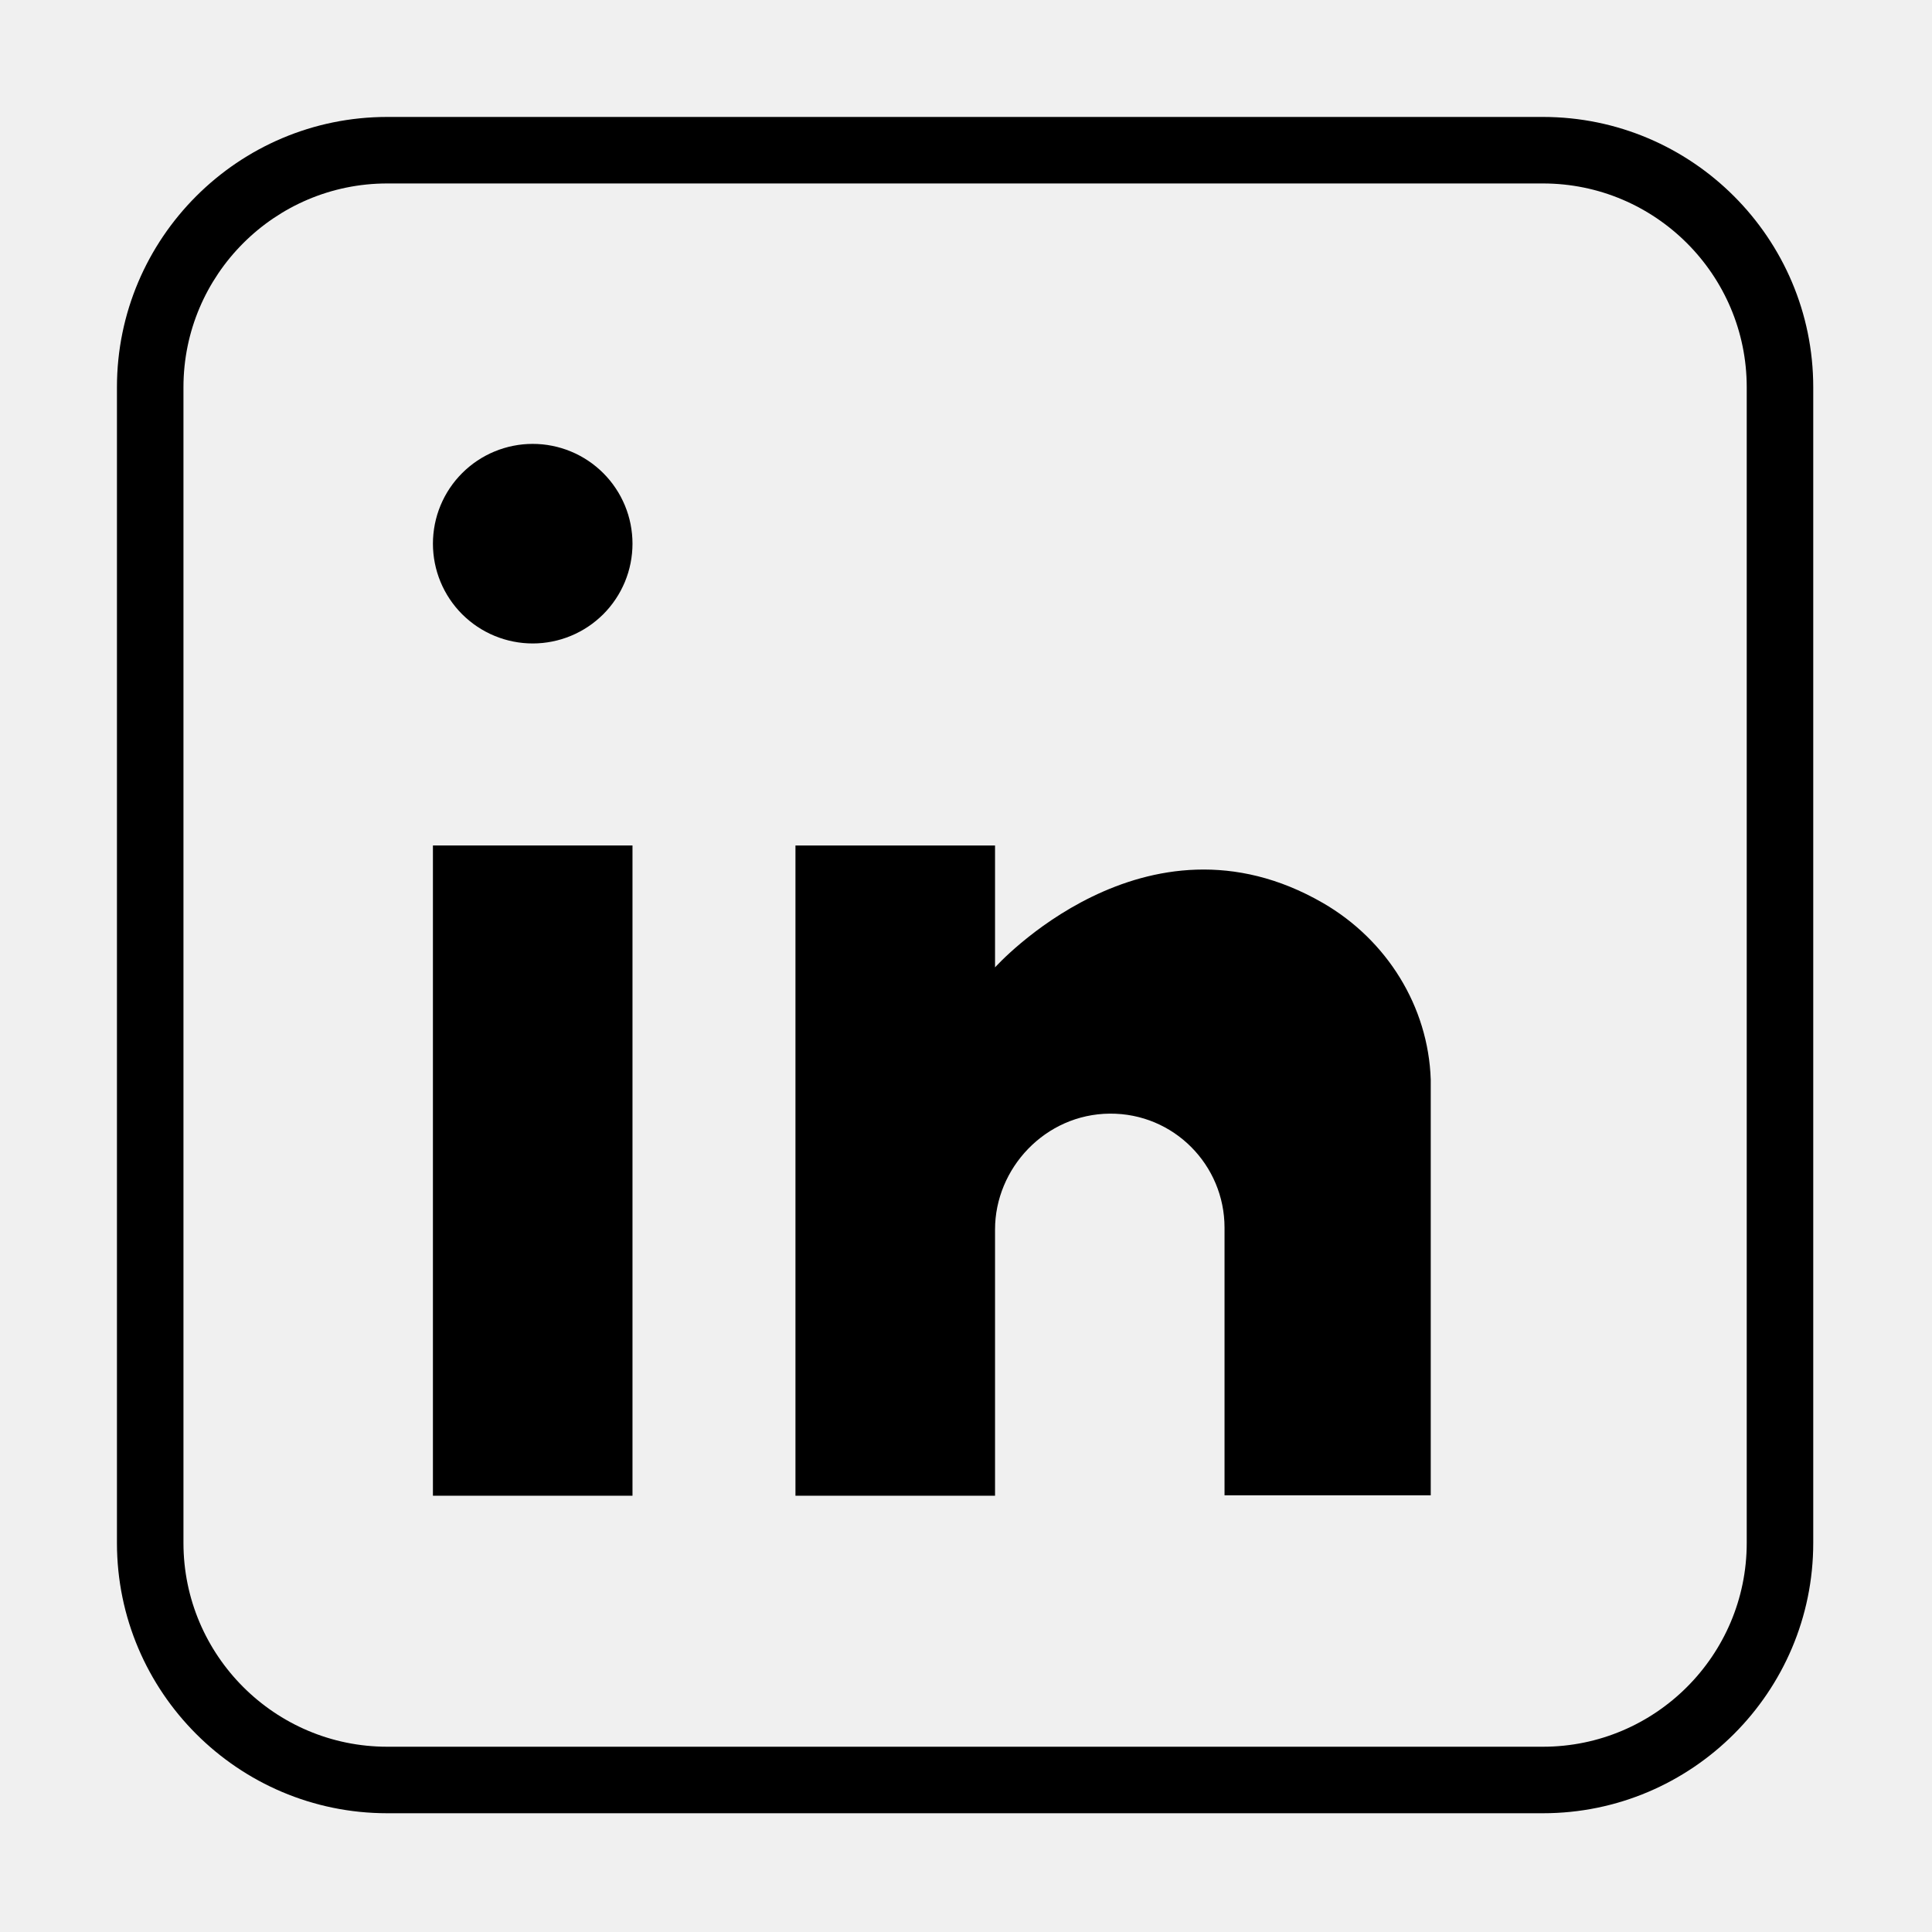
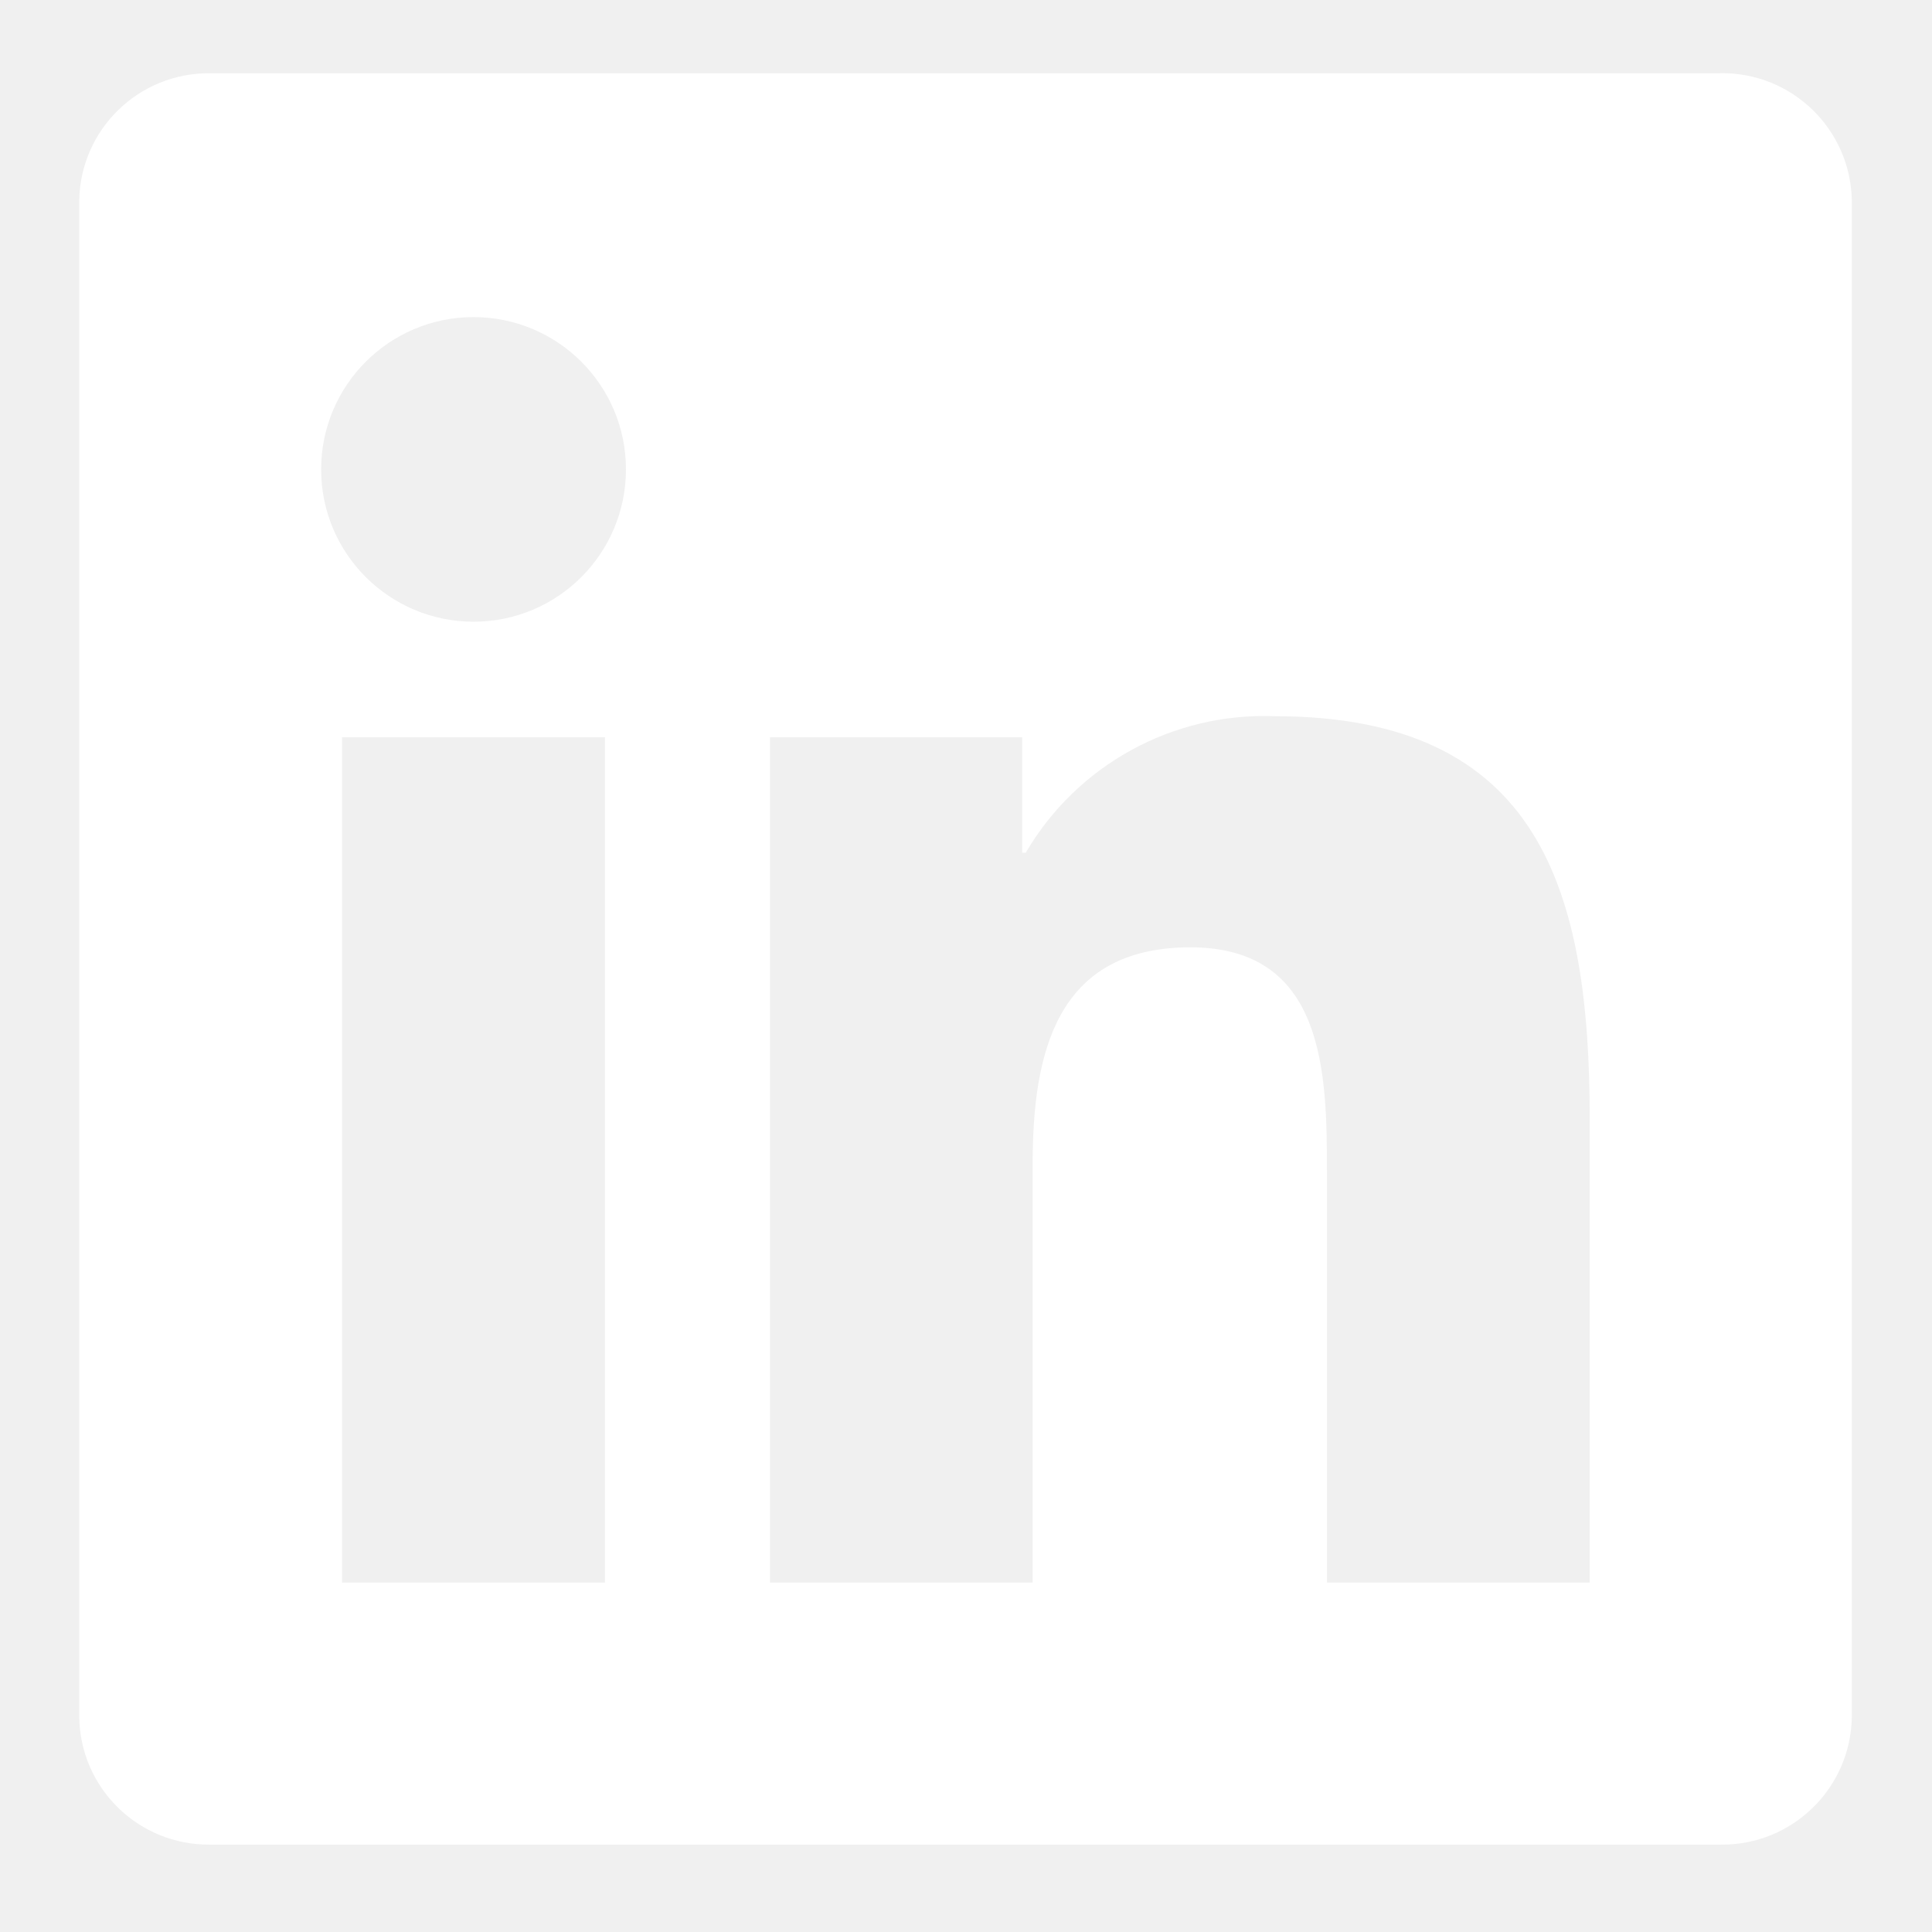
- <svg xmlns="http://www.w3.org/2000/svg" width="500" zoomAndPan="magnify" viewBox="0 0 375 375" height="500" preserveAspectRatio="xMidYMid meet" version="1.0">
+ <svg xmlns="http://www.w3.org/2000/svg" width="480" zoomAndPan="magnify" viewBox="0 0 360 360" height="480" preserveAspectRatio="xMidYMid meet" version="1.0">
  <defs>
-     <clipPath id="b0db3428a9">
-       <path d="M 22.699 22.699 L 351.949 22.699 L 351.949 351.949 L 22.699 351.949 Z M 22.699 22.699 " clip-rule="nonzero" />
+     <clipPath id="c405edd8a2">
+       <path d="M 14.766 13.367 L 345.516 13.367 L 345.516 344 L 14.766 344 Z M 14.766 13.367 " clip-rule="nonzero" />
    </clipPath>
  </defs>
-   <g clip-path="url(#b0db3428a9)">
-     <path fill="#000000" d="M 299.488 351.949 L 75.16 351.949 C 46.234 351.949 22.699 328.414 22.699 299.488 L 22.699 75.16 C 22.699 46.234 46.234 22.699 75.16 22.699 L 299.488 22.699 C 328.414 22.699 351.949 46.234 351.949 75.16 L 351.949 299.488 C 351.949 328.414 328.414 351.949 299.488 351.949 Z M 75.16 35.609 C 53.352 35.609 35.609 53.352 35.609 75.16 L 35.609 299.488 C 35.609 321.297 53.352 339.039 75.16 339.039 L 299.488 339.039 C 321.297 339.039 339.039 321.297 339.039 299.488 L 339.039 75.16 C 339.039 53.352 321.297 35.609 299.488 35.609 Z M 75.16 35.609 " fill-opacity="1" fill-rule="nonzero" />
+   <g clip-path="url(#c405edd8a2)">
+     <path fill="#ffffff" d="M 296.188 294.891 L 247.254 294.891 L 247.254 218.297 C 247.254 200.039 246.93 176.52 221.809 176.52 C 196.688 176.52 192.418 196.426 192.418 216.973 L 192.418 294.891 L 143.484 294.891 L 143.484 137.375 L 190.473 137.375 L 190.473 158.902 L 191.125 158.902 C 200.703 142.527 218.52 132.754 237.473 133.453 C 287.078 133.453 296.219 166.062 296.219 208.473 L 296.219 294.891 Z M 88.246 115.848 C 72.562 115.848 59.84 103.148 59.84 87.477 C 59.84 71.801 72.547 59.086 88.23 59.086 C 103.914 59.086 116.637 71.785 116.637 87.461 C 116.637 103.133 103.93 115.848 88.246 115.848 M 112.727 294.891 L 63.73 294.891 L 63.73 137.375 L 112.727 137.375 Z M 320.594 13.652 L 39.141 13.652 C 25.84 13.512 14.922 24.156 14.766 37.449 L 14.766 319.902 C 14.922 333.211 25.824 343.855 39.141 343.715 L 320.594 343.715 C 333.926 343.887 344.871 333.227 345.059 319.902 L 345.059 37.434 C 344.871 24.109 333.926 13.465 320.594 13.637 " fill-opacity="1" fill-rule="nonzero" />
  </g>
-   <path fill="#000000" d="M 122.766 105.527 C 122.766 106.16 122.734 106.793 122.672 107.426 C 122.609 108.055 122.516 108.684 122.395 109.305 C 122.27 109.926 122.117 110.543 121.934 111.148 C 121.746 111.754 121.535 112.352 121.293 112.938 C 121.047 113.523 120.777 114.098 120.48 114.656 C 120.18 115.215 119.855 115.758 119.5 116.285 C 119.148 116.812 118.773 117.324 118.371 117.812 C 117.969 118.305 117.543 118.773 117.094 119.223 C 116.645 119.668 116.176 120.094 115.684 120.496 C 115.195 120.898 114.688 121.277 114.156 121.629 C 113.629 121.98 113.086 122.309 112.527 122.605 C 111.969 122.906 111.395 123.176 110.809 123.418 C 110.223 123.66 109.629 123.875 109.02 124.059 C 108.414 124.242 107.797 124.398 107.176 124.52 C 106.555 124.645 105.926 124.738 105.297 124.801 C 104.664 124.863 104.031 124.895 103.398 124.895 C 102.766 124.895 102.133 124.863 101.5 124.801 C 100.867 124.738 100.242 124.645 99.621 124.52 C 98.996 124.398 98.383 124.242 97.777 124.059 C 97.168 123.875 96.574 123.66 95.988 123.418 C 95.398 123.176 94.828 122.906 94.27 122.605 C 93.707 122.309 93.164 121.98 92.637 121.629 C 92.109 121.277 91.602 120.898 91.113 120.496 C 90.621 120.094 90.152 119.668 89.703 119.223 C 89.254 118.773 88.828 118.305 88.426 117.812 C 88.023 117.324 87.648 116.812 87.293 116.285 C 86.941 115.758 86.617 115.215 86.316 114.656 C 86.02 114.098 85.746 113.523 85.504 112.938 C 85.262 112.352 85.047 111.754 84.863 111.148 C 84.68 110.543 84.527 109.926 84.402 109.305 C 84.277 108.684 84.188 108.055 84.125 107.426 C 84.062 106.793 84.031 106.16 84.031 105.527 C 84.031 104.891 84.062 104.258 84.125 103.629 C 84.188 102.996 84.277 102.371 84.402 101.746 C 84.527 101.125 84.68 100.512 84.863 99.902 C 85.047 99.297 85.262 98.699 85.504 98.113 C 85.746 97.527 86.02 96.957 86.316 96.395 C 86.617 95.836 86.941 95.293 87.293 94.766 C 87.648 94.238 88.023 93.73 88.426 93.238 C 88.828 92.75 89.254 92.281 89.703 91.832 C 90.152 91.383 90.621 90.957 91.113 90.555 C 91.602 90.152 92.109 89.773 92.637 89.422 C 93.164 89.07 93.707 88.746 94.27 88.445 C 94.828 88.145 95.398 87.875 95.988 87.633 C 96.574 87.391 97.168 87.176 97.777 86.992 C 98.383 86.809 98.996 86.652 99.621 86.531 C 100.242 86.406 100.867 86.312 101.5 86.25 C 102.133 86.188 102.766 86.16 103.398 86.16 C 104.031 86.16 104.664 86.188 105.297 86.25 C 105.926 86.312 106.555 86.406 107.176 86.531 C 107.797 86.652 108.414 86.809 109.02 86.992 C 109.629 87.176 110.223 87.391 110.809 87.633 C 111.395 87.875 111.969 88.145 112.527 88.445 C 113.086 88.746 113.629 89.07 114.156 89.422 C 114.688 89.773 115.195 90.152 115.684 90.555 C 116.176 90.957 116.645 91.383 117.094 91.832 C 117.543 92.281 117.969 92.75 118.371 93.238 C 118.773 93.73 119.148 94.238 119.5 94.766 C 119.855 95.293 120.18 95.836 120.48 96.395 C 120.777 96.957 121.047 97.527 121.293 98.113 C 121.535 98.699 121.746 99.297 121.934 99.902 C 122.117 100.512 122.27 101.125 122.395 101.746 C 122.516 102.371 122.609 102.996 122.672 103.629 C 122.734 104.258 122.766 104.891 122.766 105.527 Z M 122.766 105.527 " fill-opacity="1" fill-rule="nonzero" />
-   <path fill="#000000" d="M 84.031 164.105 L 122.766 164.105 L 122.766 290.32 L 84.031 290.32 Z M 84.031 164.105 " fill-opacity="1" fill-rule="nonzero" />
-   <path fill="#000000" d="M 277.707 209.543 L 277.707 290.242 L 237.68 290.242 L 237.68 238.273 C 237.68 226.16 227.852 216.066 215.41 216.156 C 202.859 216.246 193.137 226.793 193.137 238.633 L 193.137 290.32 L 154.398 290.32 L 154.398 164.105 L 193.137 164.105 L 193.137 187.766 C 193.137 187.766 222.219 155.309 256.77 175.262 C 269.18 182.43 277.234 195.34 277.707 209.543 Z M 277.707 209.543 " fill-opacity="1" fill-rule="nonzero" />
</svg>
